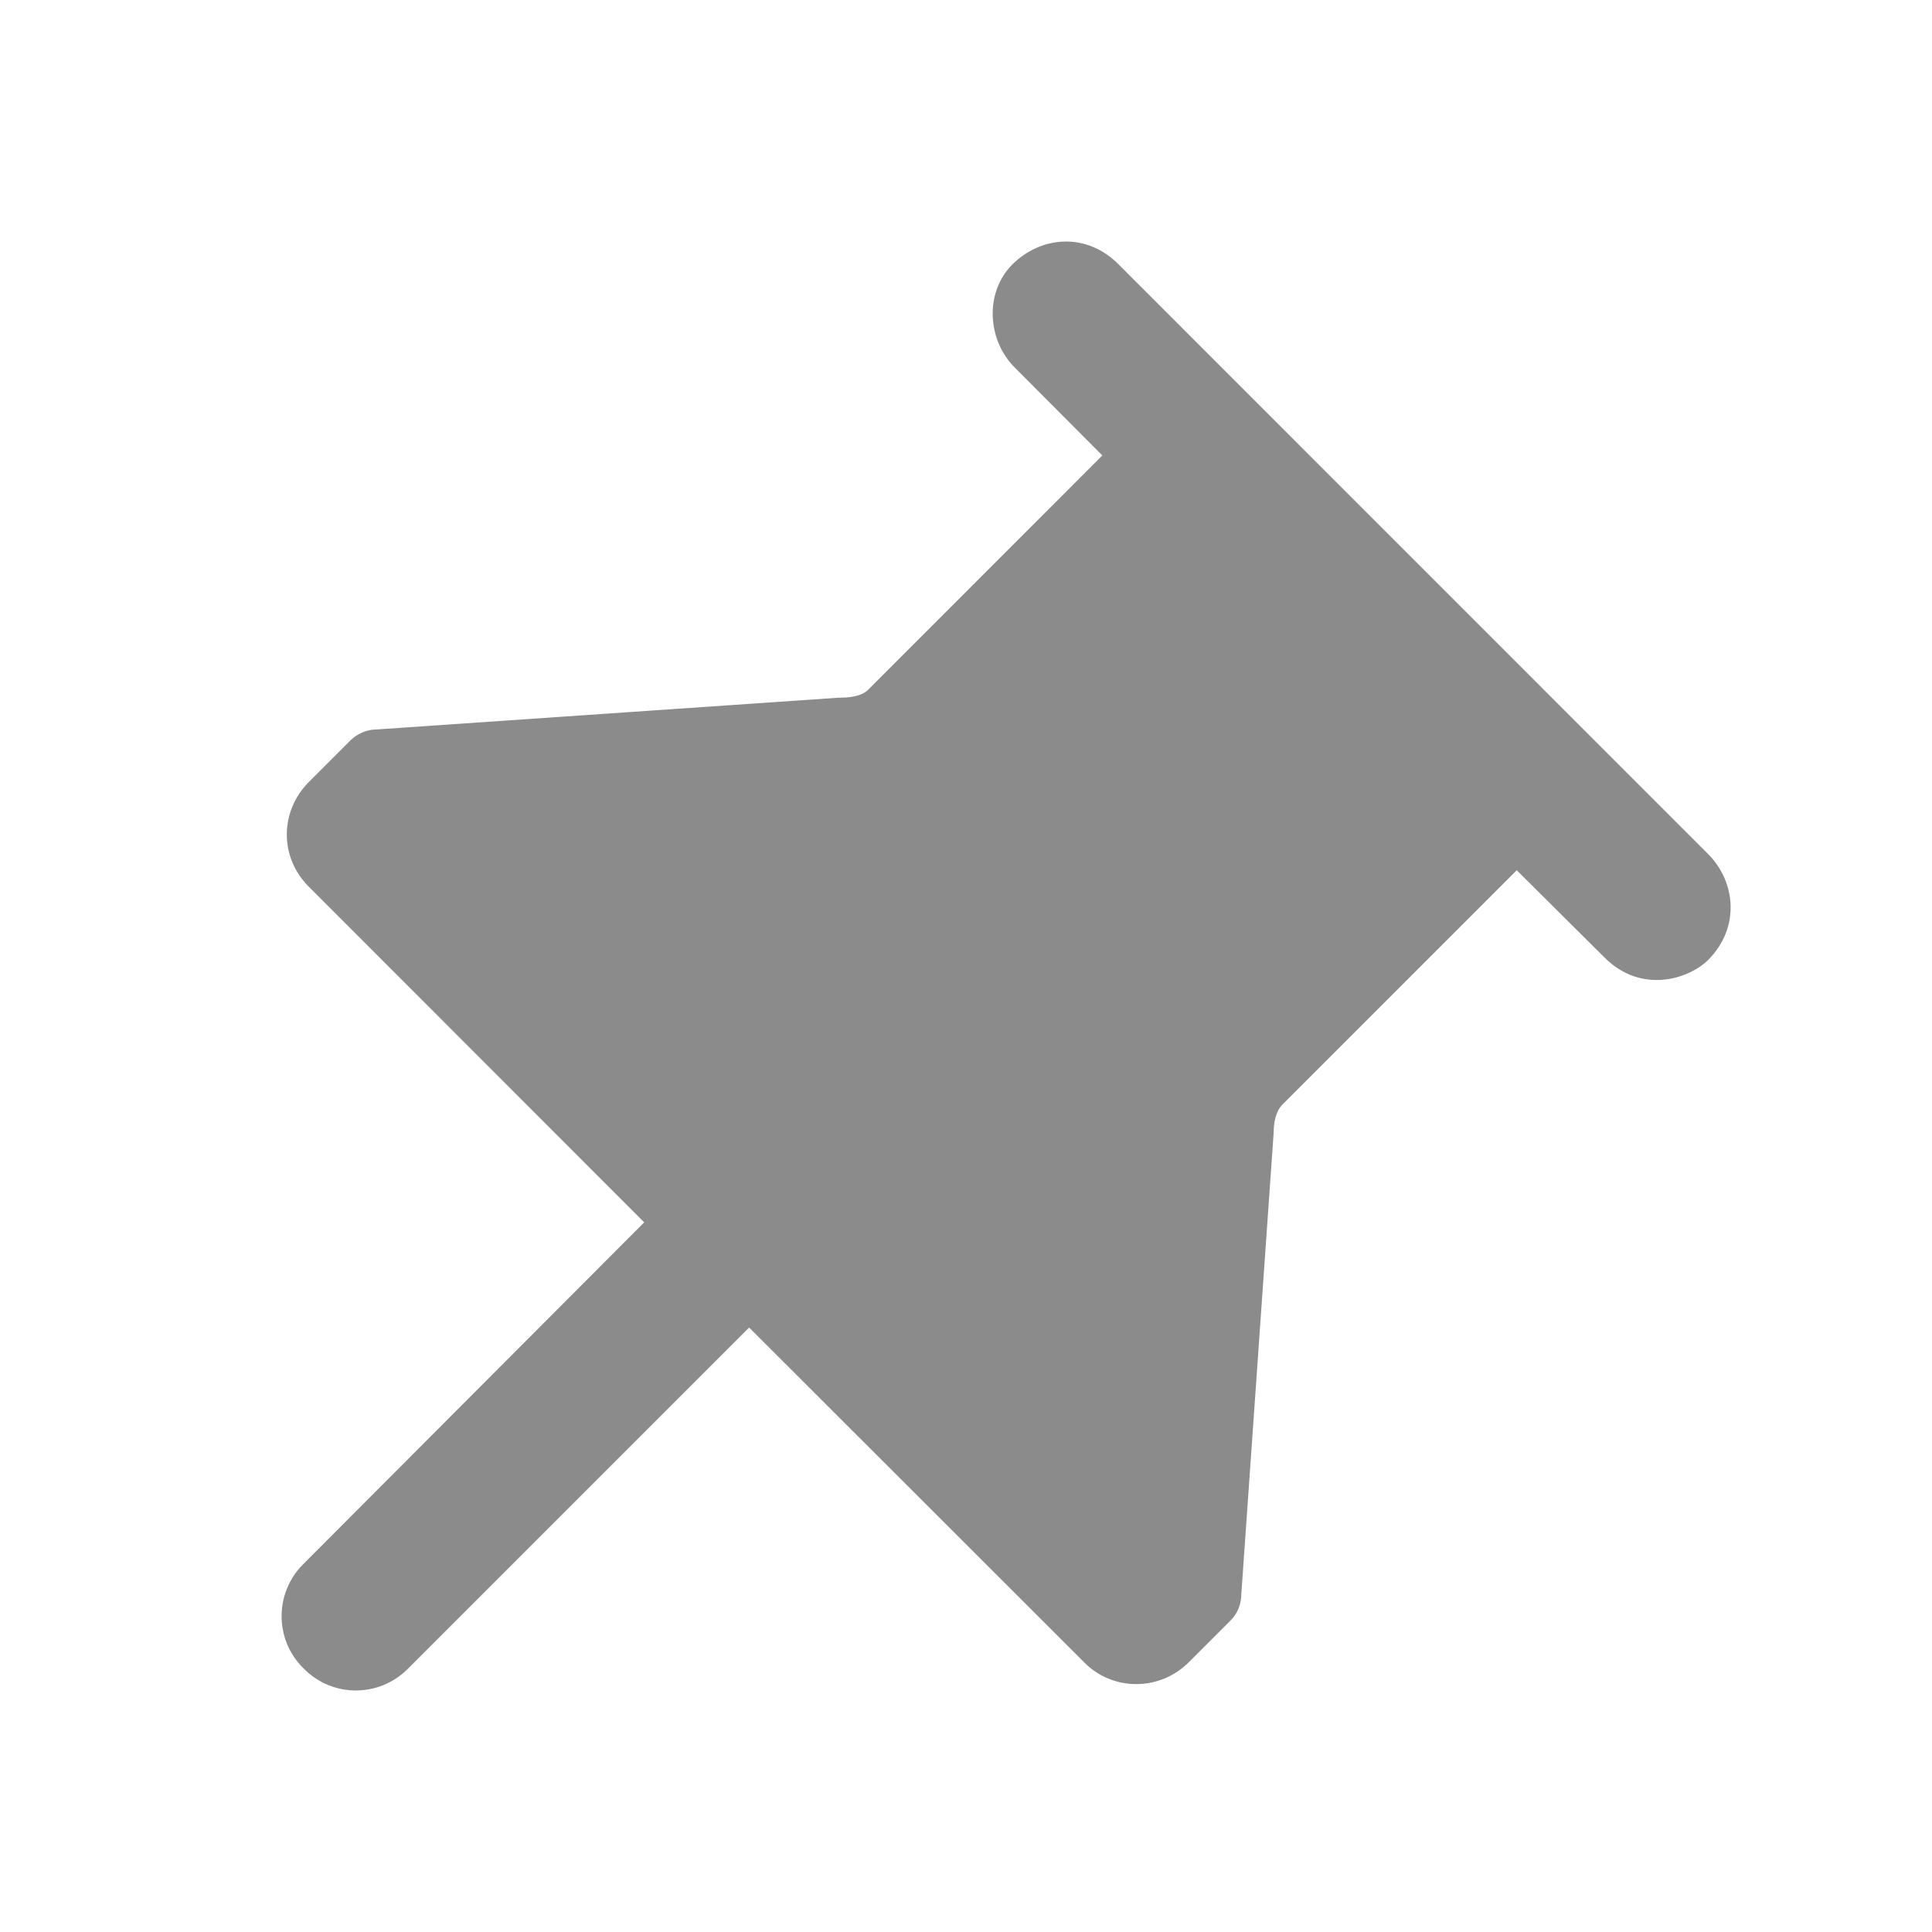
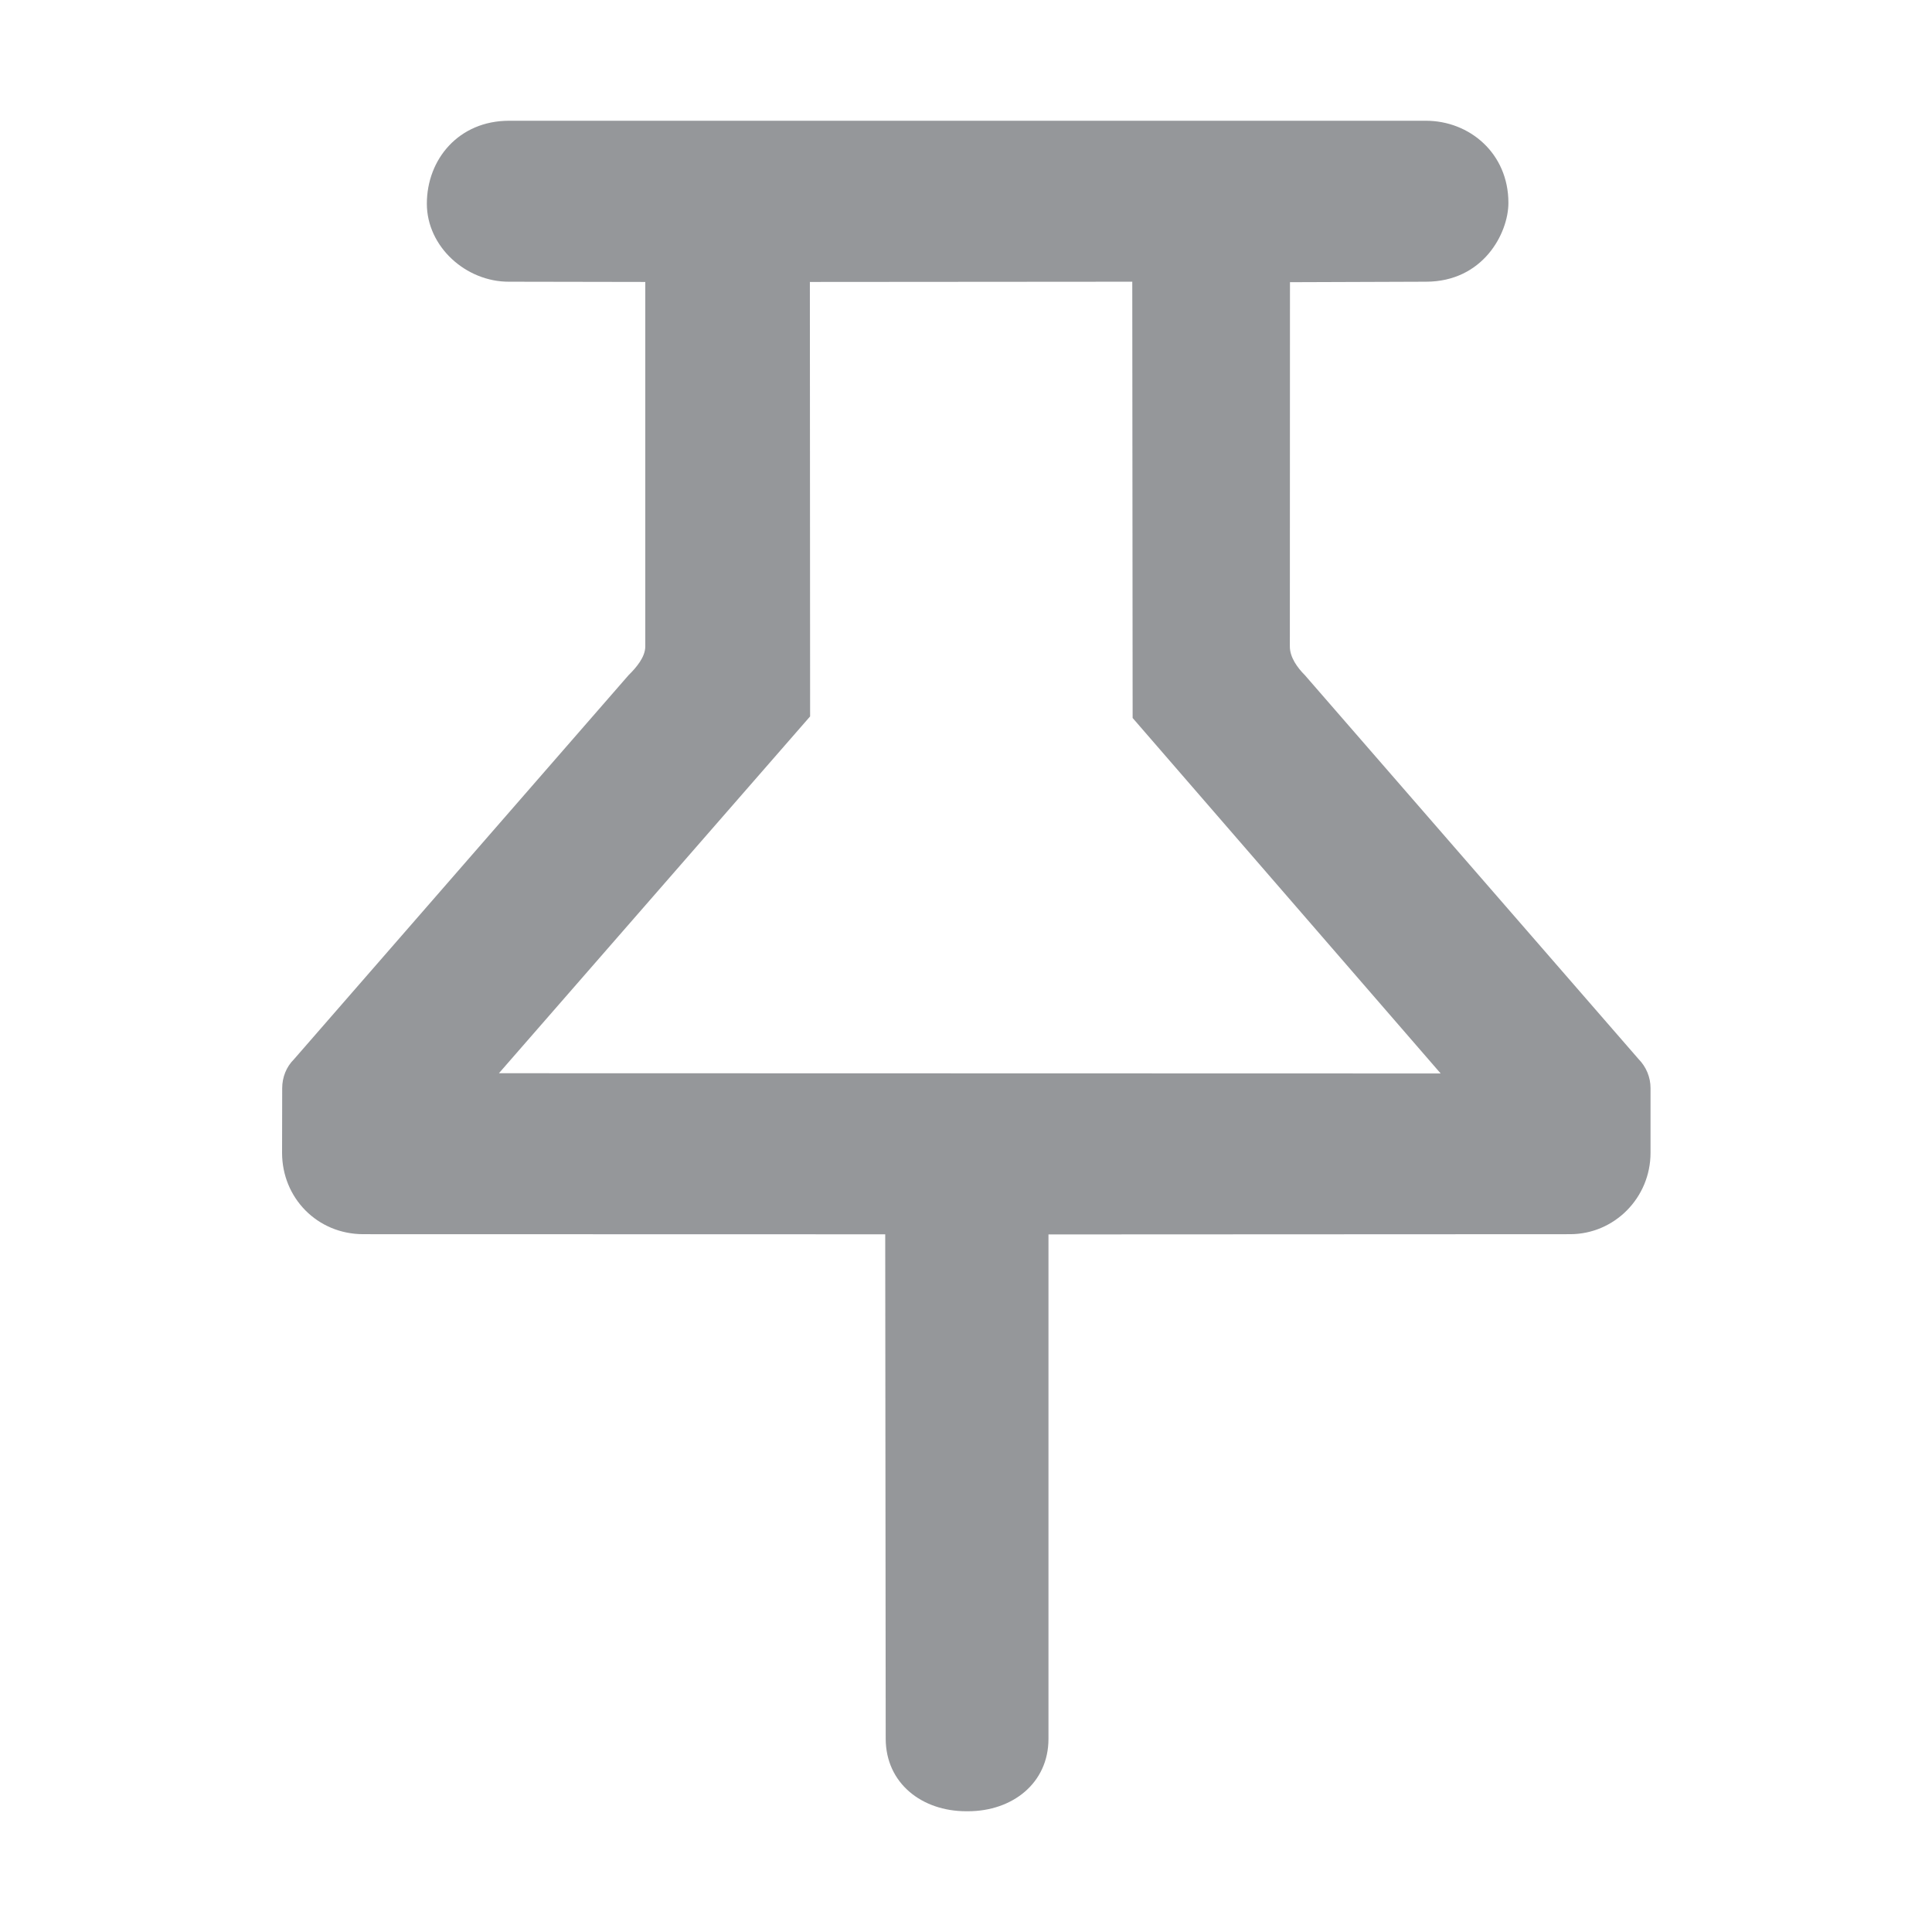
<svg xmlns="http://www.w3.org/2000/svg" width="16" height="16" viewBox="0 0 16 16" fill="none">
  <g opacity="0.5">
-     <path d="M8.383 2.191C8.619 1.955 8.995 1.92 9.262 2.188L14.145 7.072C14.377 7.304 14.411 7.684 14.147 7.949C13.985 8.11 13.592 8.234 13.288 7.93L12.561 7.207L10.62 9.148C10.563 9.206 10.548 9.302 10.548 9.38L10.28 13.203C10.28 13.285 10.248 13.364 10.19 13.421L9.845 13.766C9.605 14.006 9.219 14.007 8.983 13.771L6.204 10.994L3.376 13.822C3.139 14.059 2.755 14.059 2.519 13.822L2.51 13.813C2.273 13.577 2.273 13.193 2.509 12.956L5.335 10.123L2.557 7.343C2.311 7.097 2.318 6.716 2.558 6.476L2.902 6.132C2.96 6.075 3.038 6.041 3.119 6.041L6.945 5.778C7.027 5.778 7.131 5.77 7.189 5.713L9.129 3.772L8.405 3.045C8.174 2.817 8.154 2.42 8.383 2.191Z" fill="#171717" />
+     <path d="M4.216 1C3.799 1 3.535 1.319 3.535 1.687C3.535 2.043 3.859 2.335 4.216 2.333L5.344 2.335L5.344 5.353C5.344 5.442 5.269 5.529 5.205 5.592L2.435 8.772C2.371 8.835 2.337 8.922 2.337 9.012L2.336 9.547C2.336 9.92 2.627 10.221 3.009 10.221L7.331 10.222L7.335 14.4C7.336 14.768 7.634 15 8.002 15H8.016C8.384 15 8.683 14.768 8.683 14.4L8.683 10.223L13.003 10.221C13.369 10.221 13.669 9.92 13.669 9.547L13.669 9.011C13.669 8.921 13.633 8.835 13.57 8.771L10.806 5.591C10.745 5.53 10.682 5.444 10.682 5.354L10.683 2.337L11.809 2.333C12.283 2.333 12.492 1.931 12.492 1.68C12.492 1.269 12.169 1 11.809 1H4.216ZM6.707 2.335L9.377 2.333L9.38 5.946L11.931 8.89L4.132 8.888L6.709 5.933L6.707 2.335Z" fill="#2B2F36" />
  </g>
</svg>
